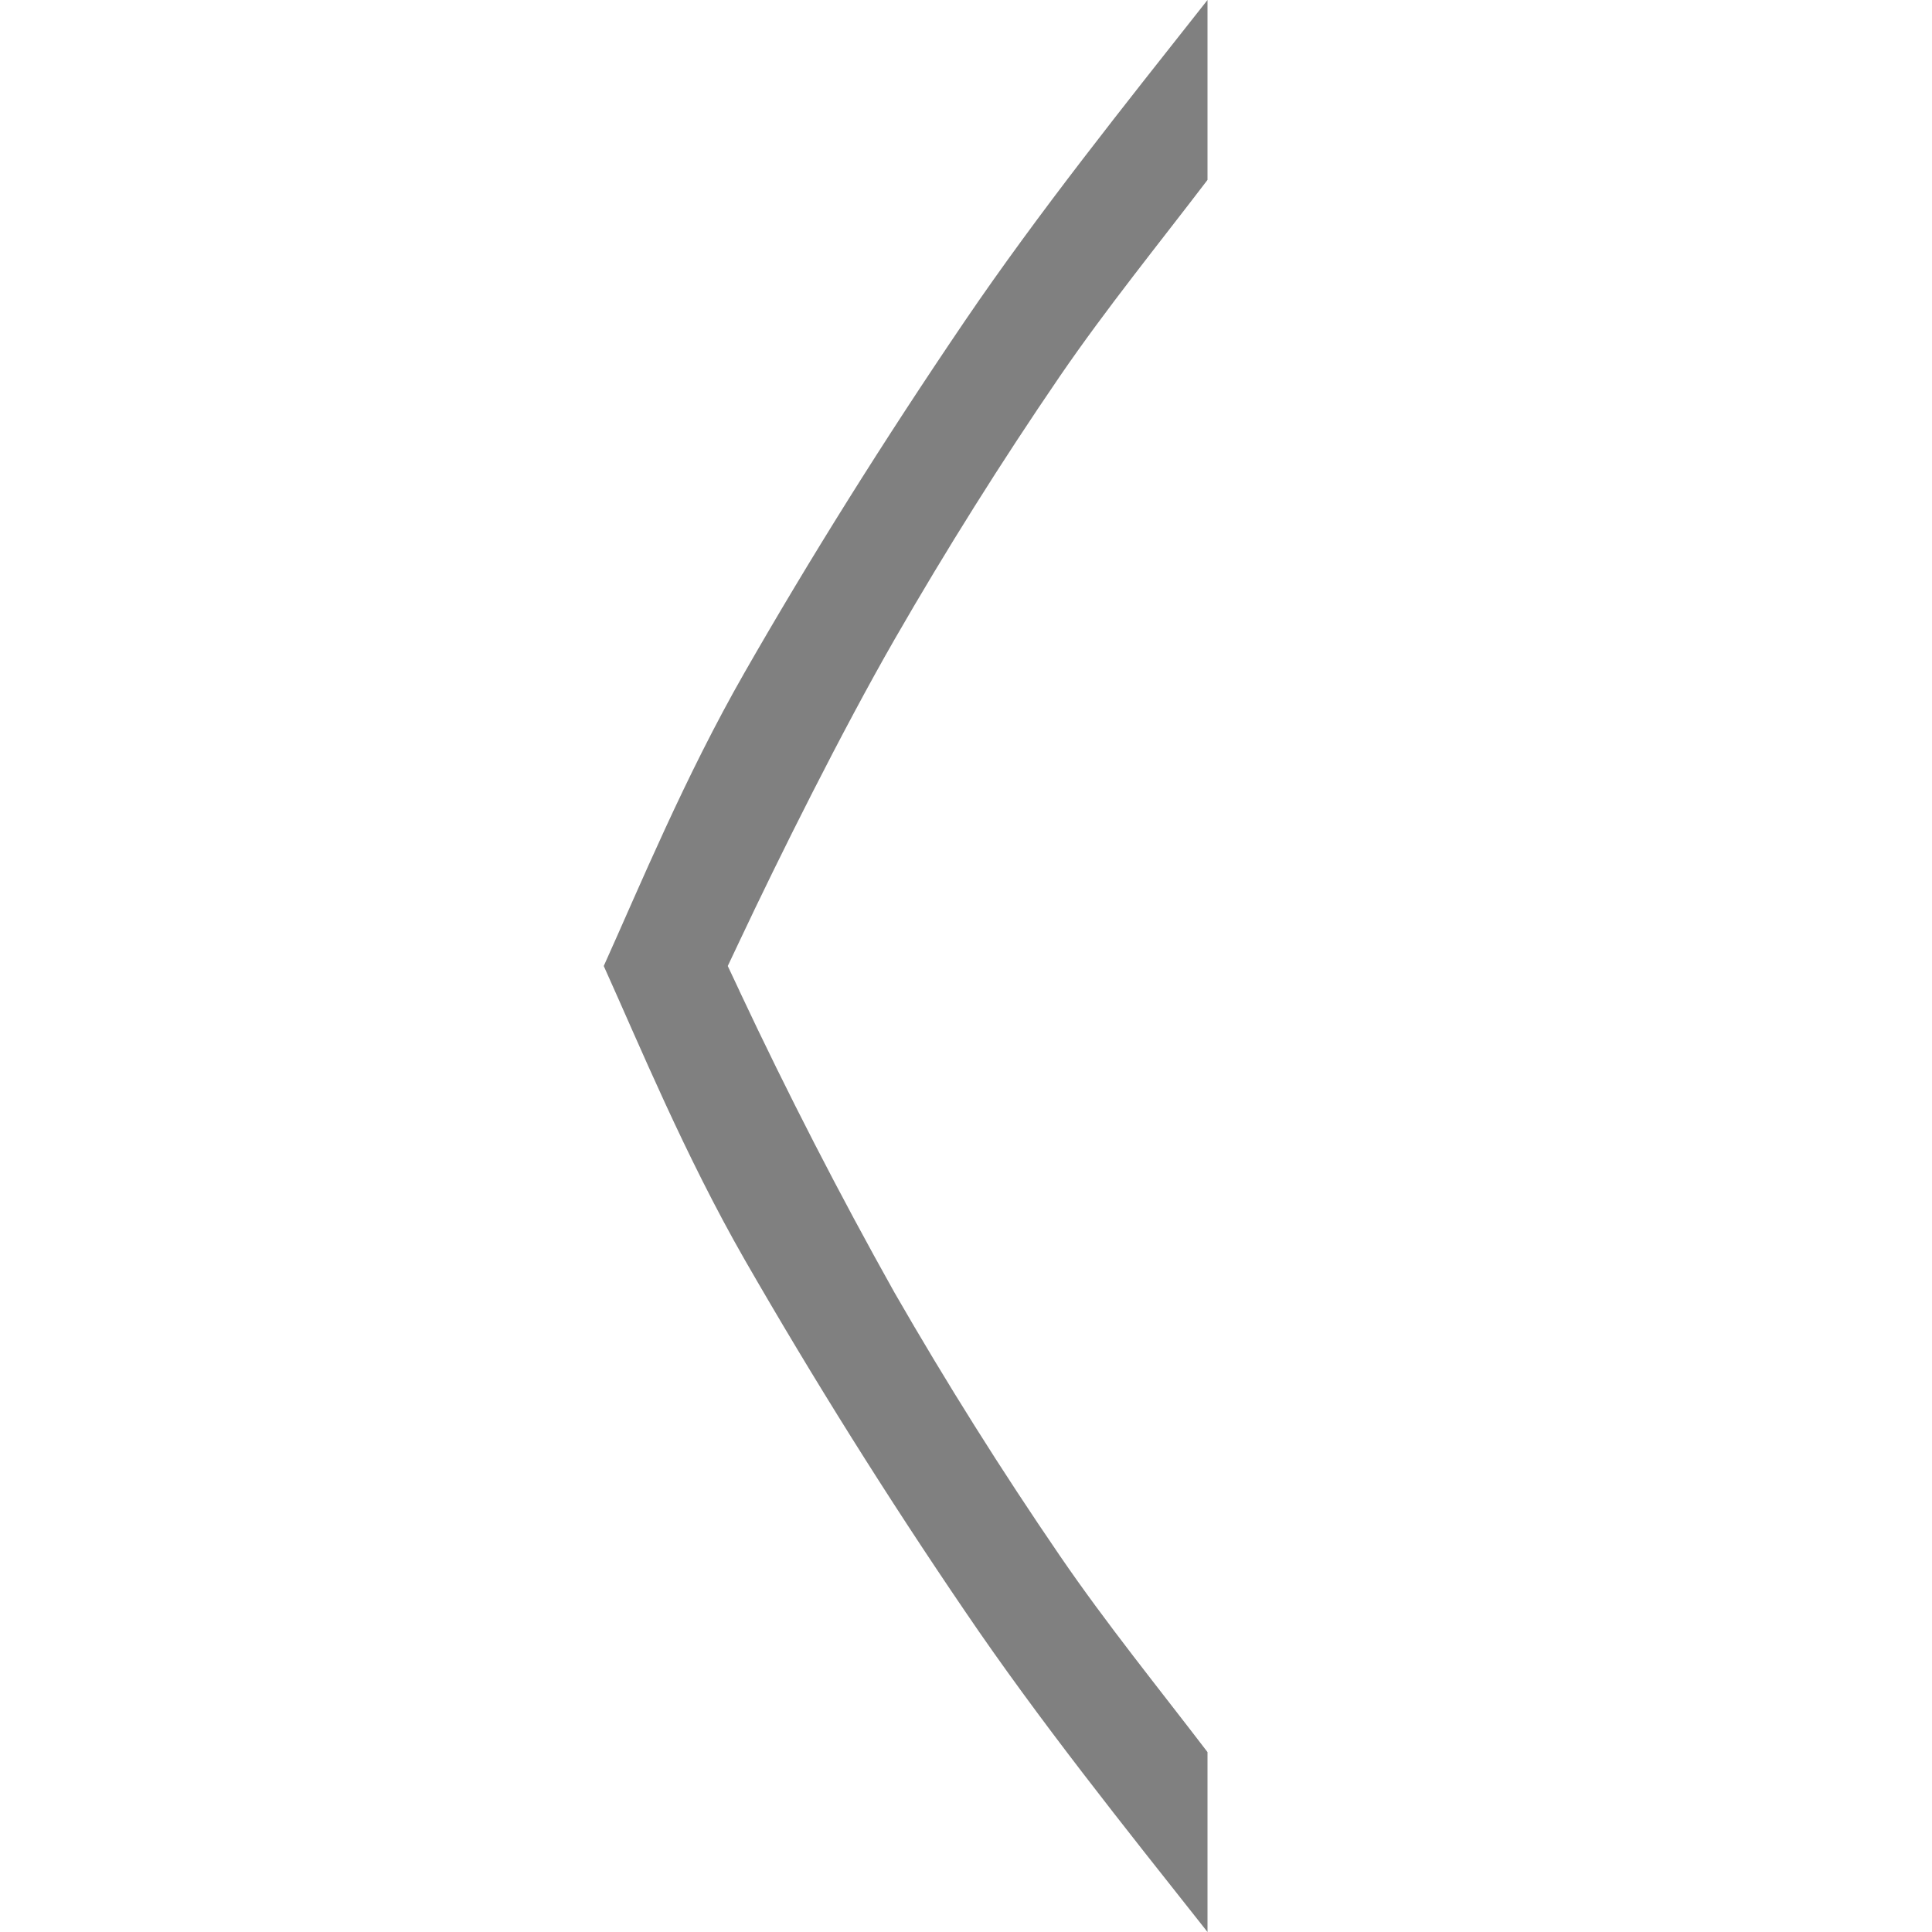
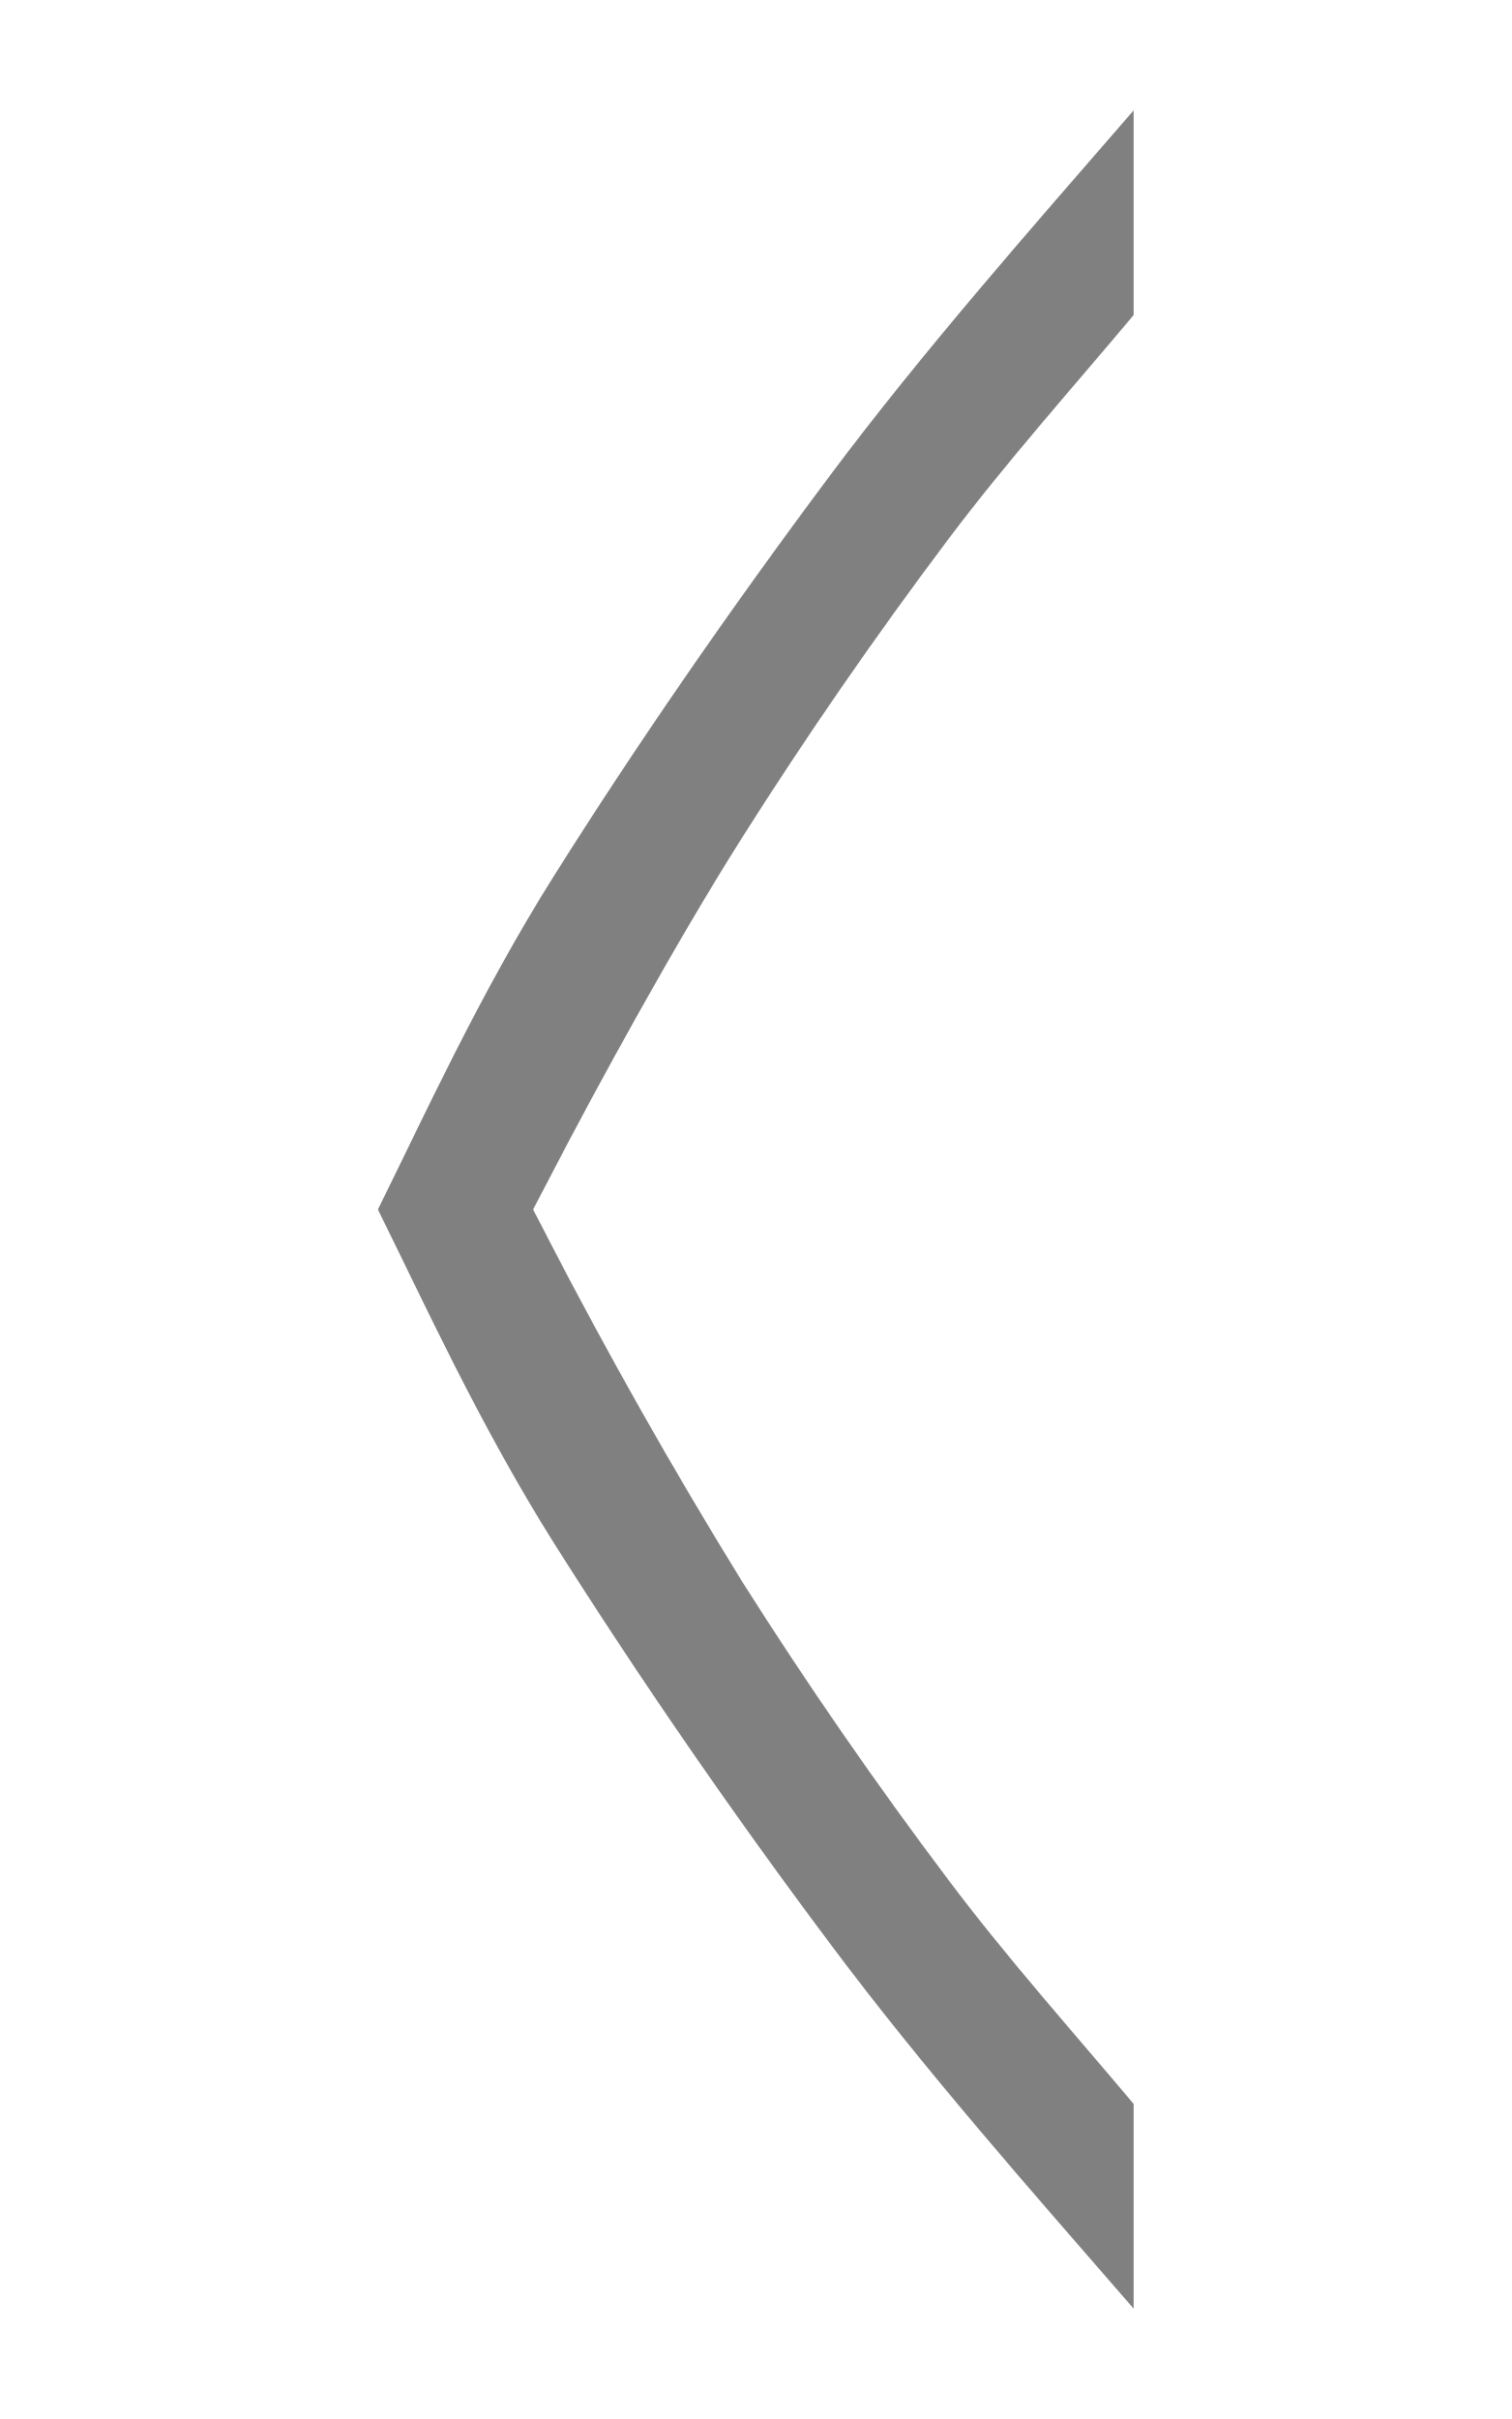
- <svg xmlns="http://www.w3.org/2000/svg" viewBox="0 0 16 16">
-   <path d="M10 0c-.69.874-1.397 1.757-2.008 2.656-.679 1-1.287 1.972-1.825 2.912C5.67 6.436 5.297 7.342 5 8c.297.658.67 1.564 1.167 2.432a45.19 45.19 0 0 0 1.825 2.912c.61.9 1.317 1.782 2.008 2.656v-1.49c-.4-.524-.837-1.062-1.222-1.625a32.845 32.845 0 0 1-1.37-2.18 39.196 39.196 0 0 1-1.285-2.5v-.001L6.027 8l.096-.203c.334-.71.852-1.747 1.285-2.501a33.18 33.18 0 0 1 1.37-2.181c.385-.562.822-1.1 1.222-1.625V0z" fill="gray" />
+ <svg xmlns="http://www.w3.org/2000/svg" viewBox="0 0 10 16" version="1.1" id="svg1" width="10" height="16">
+   <defs id="defs1" />
+   <path d="M 7.5,0.73 C 6.81,1.525 6.103,2.327 5.492,3.144 4.813,4.053 4.205,4.936 3.667,5.79 3.17,6.579 2.797,7.402 2.5,8 2.797,8.598 3.17,9.421 3.667,10.21 a 45.19,41.064 0 0 0 1.825,2.646 c 0.61,0.818 1.317,1.619 2.008,2.414 V 13.916 C 7.1,13.44 6.663,12.951 6.278,12.439 A 32.845,29.846 0 0 1 4.908,10.458 39.196,35.618 0 0 1 3.623,8.186 V 8.185 L 3.527,8 3.623,7.816 C 3.957,7.17 4.475,6.228 4.908,5.543 A 33.18,30.151 0 0 1 6.278,3.561 C 6.663,3.05 7.1,2.561 7.5,2.084 Z" fill="#808080" id="path1" style="stroke-width:0.953" />
</svg>
